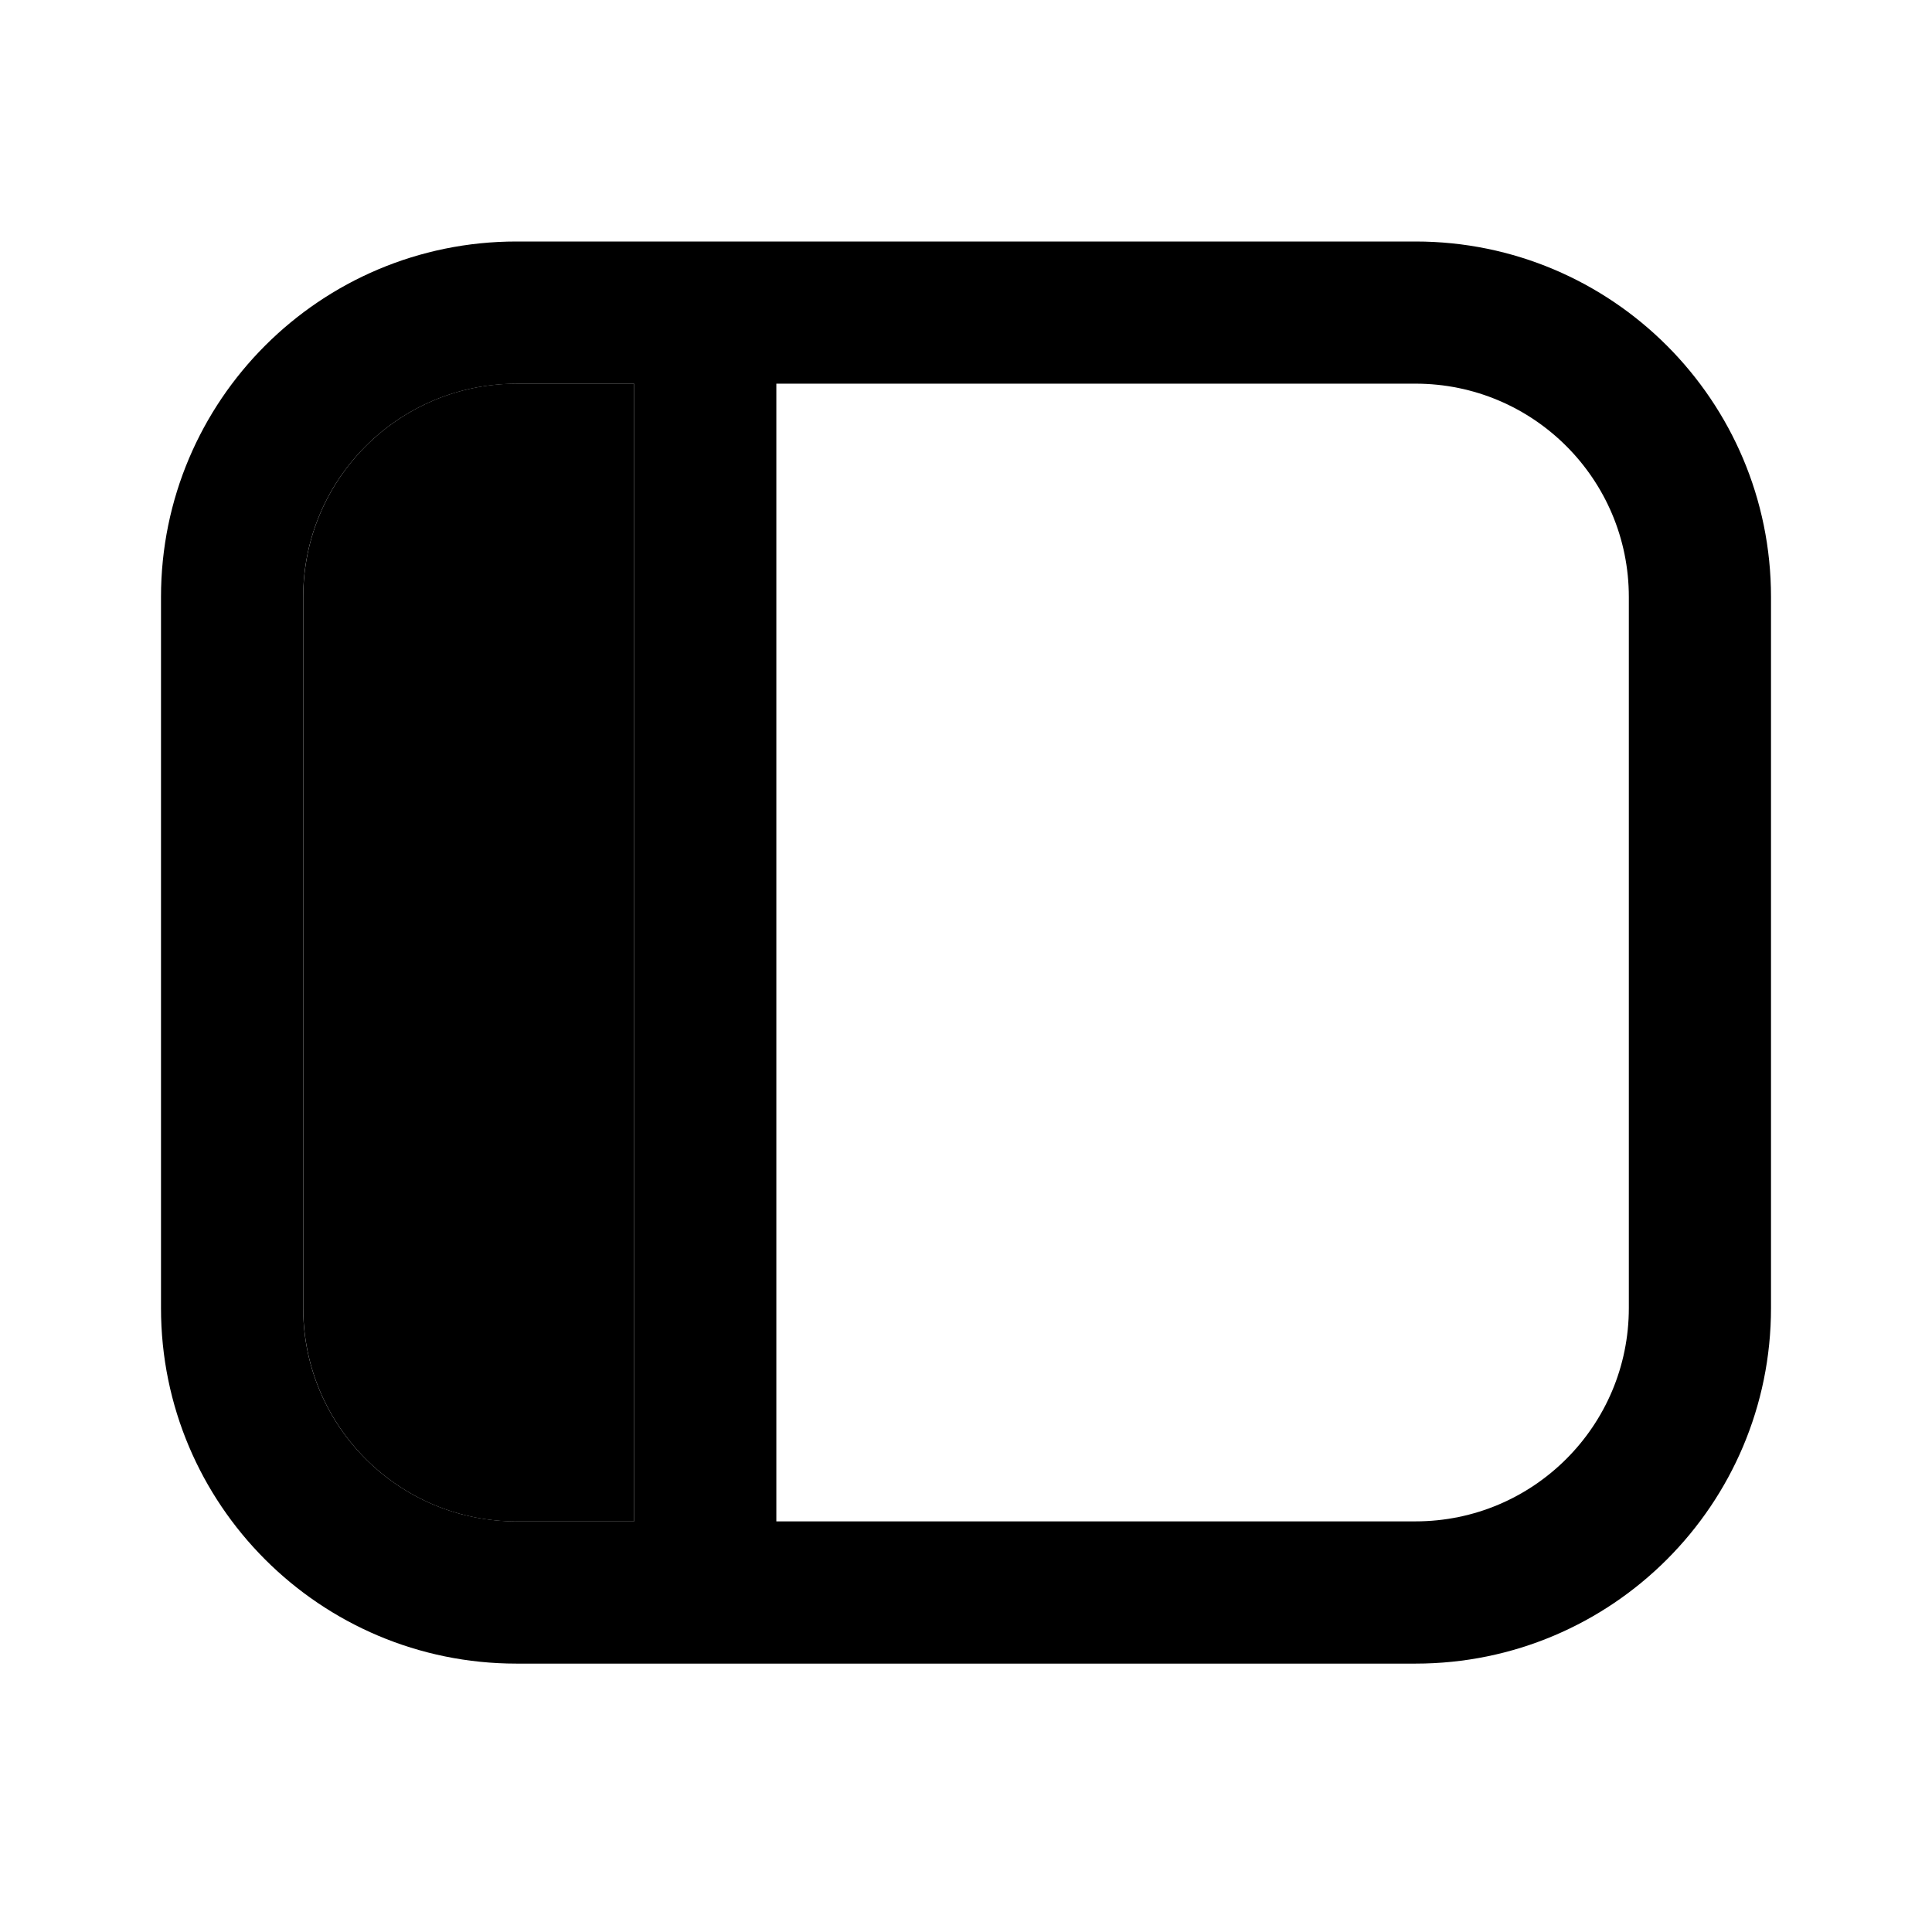
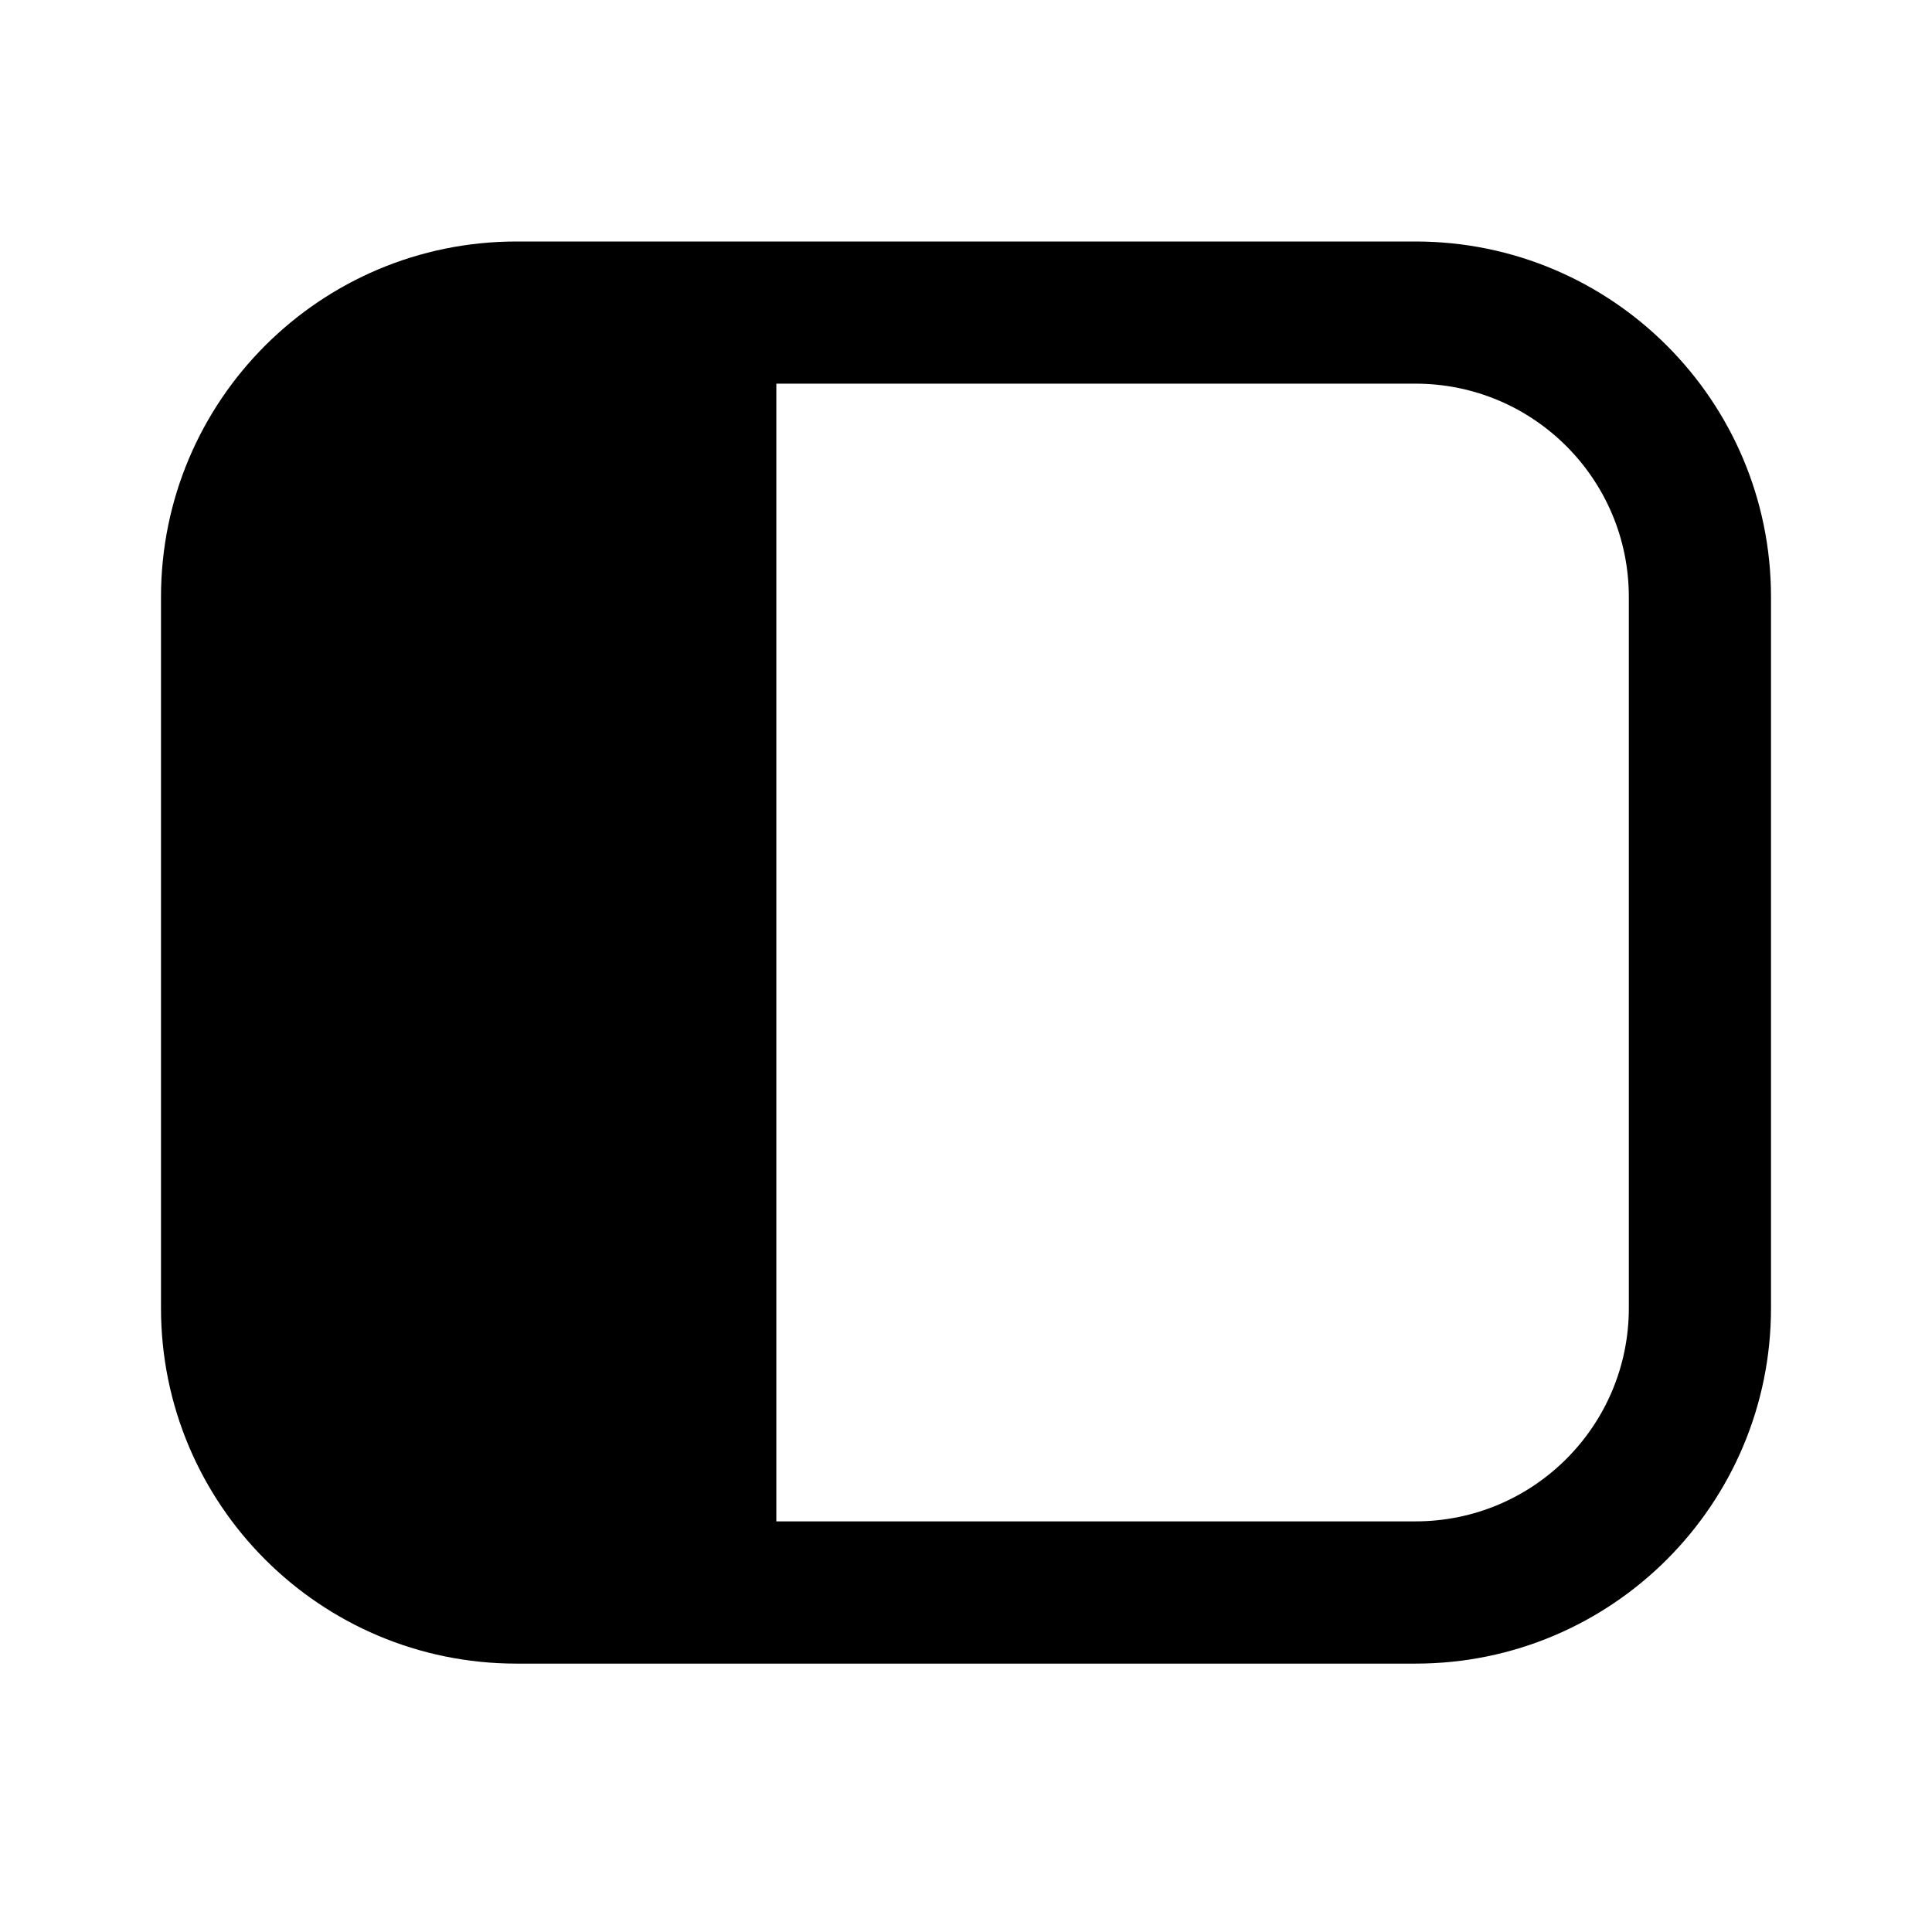
<svg xmlns="http://www.w3.org/2000/svg" width="24" height="24" viewBox="0 0 24 24">
-   <path fill-rule="evenodd" d="M6.416 4.767a2.65 2.65 0 0 0-2.65 2.65v8.832a2.65 2.65 0 0 0 2.65 2.65h1.461V4.767h-1.46Zm0-1.767A4.416 4.416 0 0 0 2 7.416v8.833a4.416 4.416 0 0 0 4.416 4.417h11.168A4.416 4.416 0 0 0 22 16.248V7.416A4.416 4.416 0 0 0 17.584 3H6.416Zm3.228 1.767v14.132h7.94a2.65 2.65 0 0 0 2.65-2.65V7.416a2.65 2.65 0 0 0-2.65-2.65h-7.94Z" clip-rule="evenodd" />
-   <path d="M3.767 7.416a2.65 2.65 0 0 1 2.65-2.65h1.46V18.9h-1.46a2.65 2.65 0 0 1-2.65-2.65V7.416Z" />
+   <path fill-rule="evenodd" d="M6.416 3A4.416 4.416 0 0 0 2 7.416v8.833a4.416 4.416 0 0 0 4.416 4.417h11.168A4.416 4.416 0 0 0 22 16.248V7.416A4.416 4.416 0 0 0 17.584 3H6.416Zm3.228 1.767v14.132h7.94a2.65 2.65 0 0 0 2.65-2.65V7.416a2.65 2.65 0 0 0-2.65-2.65h-7.94Z" clip-rule="evenodd" />
</svg>
